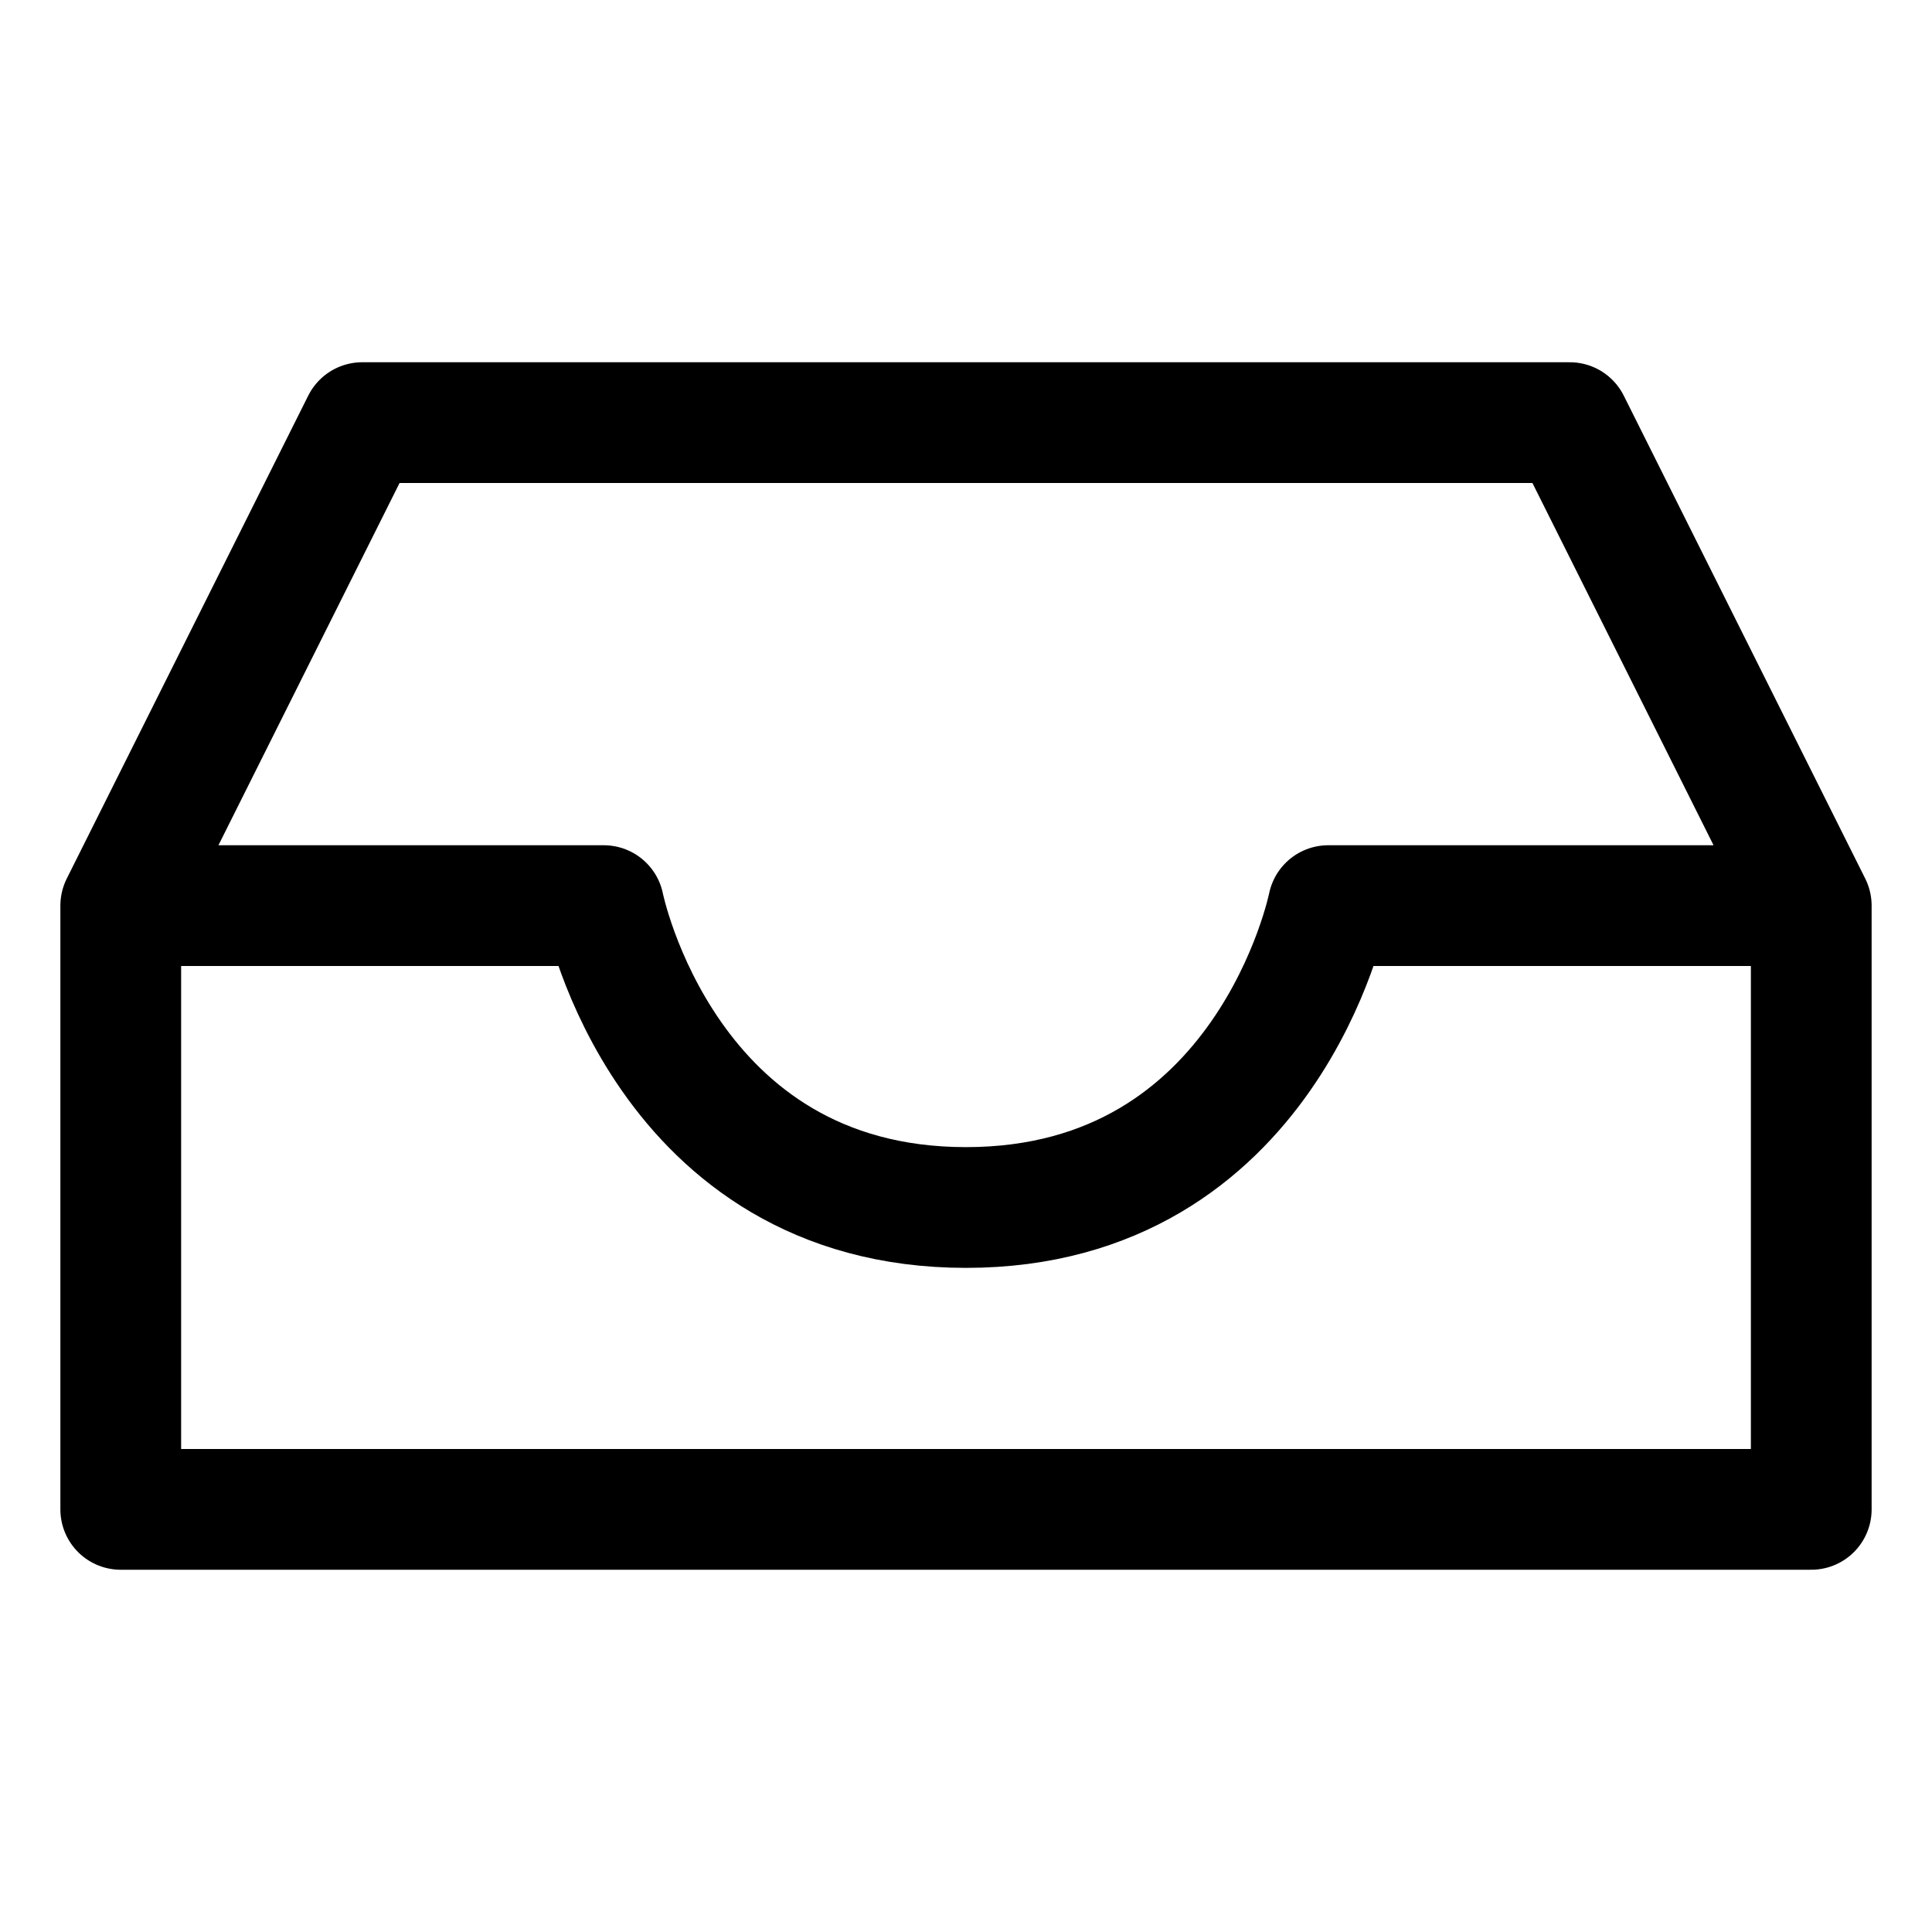
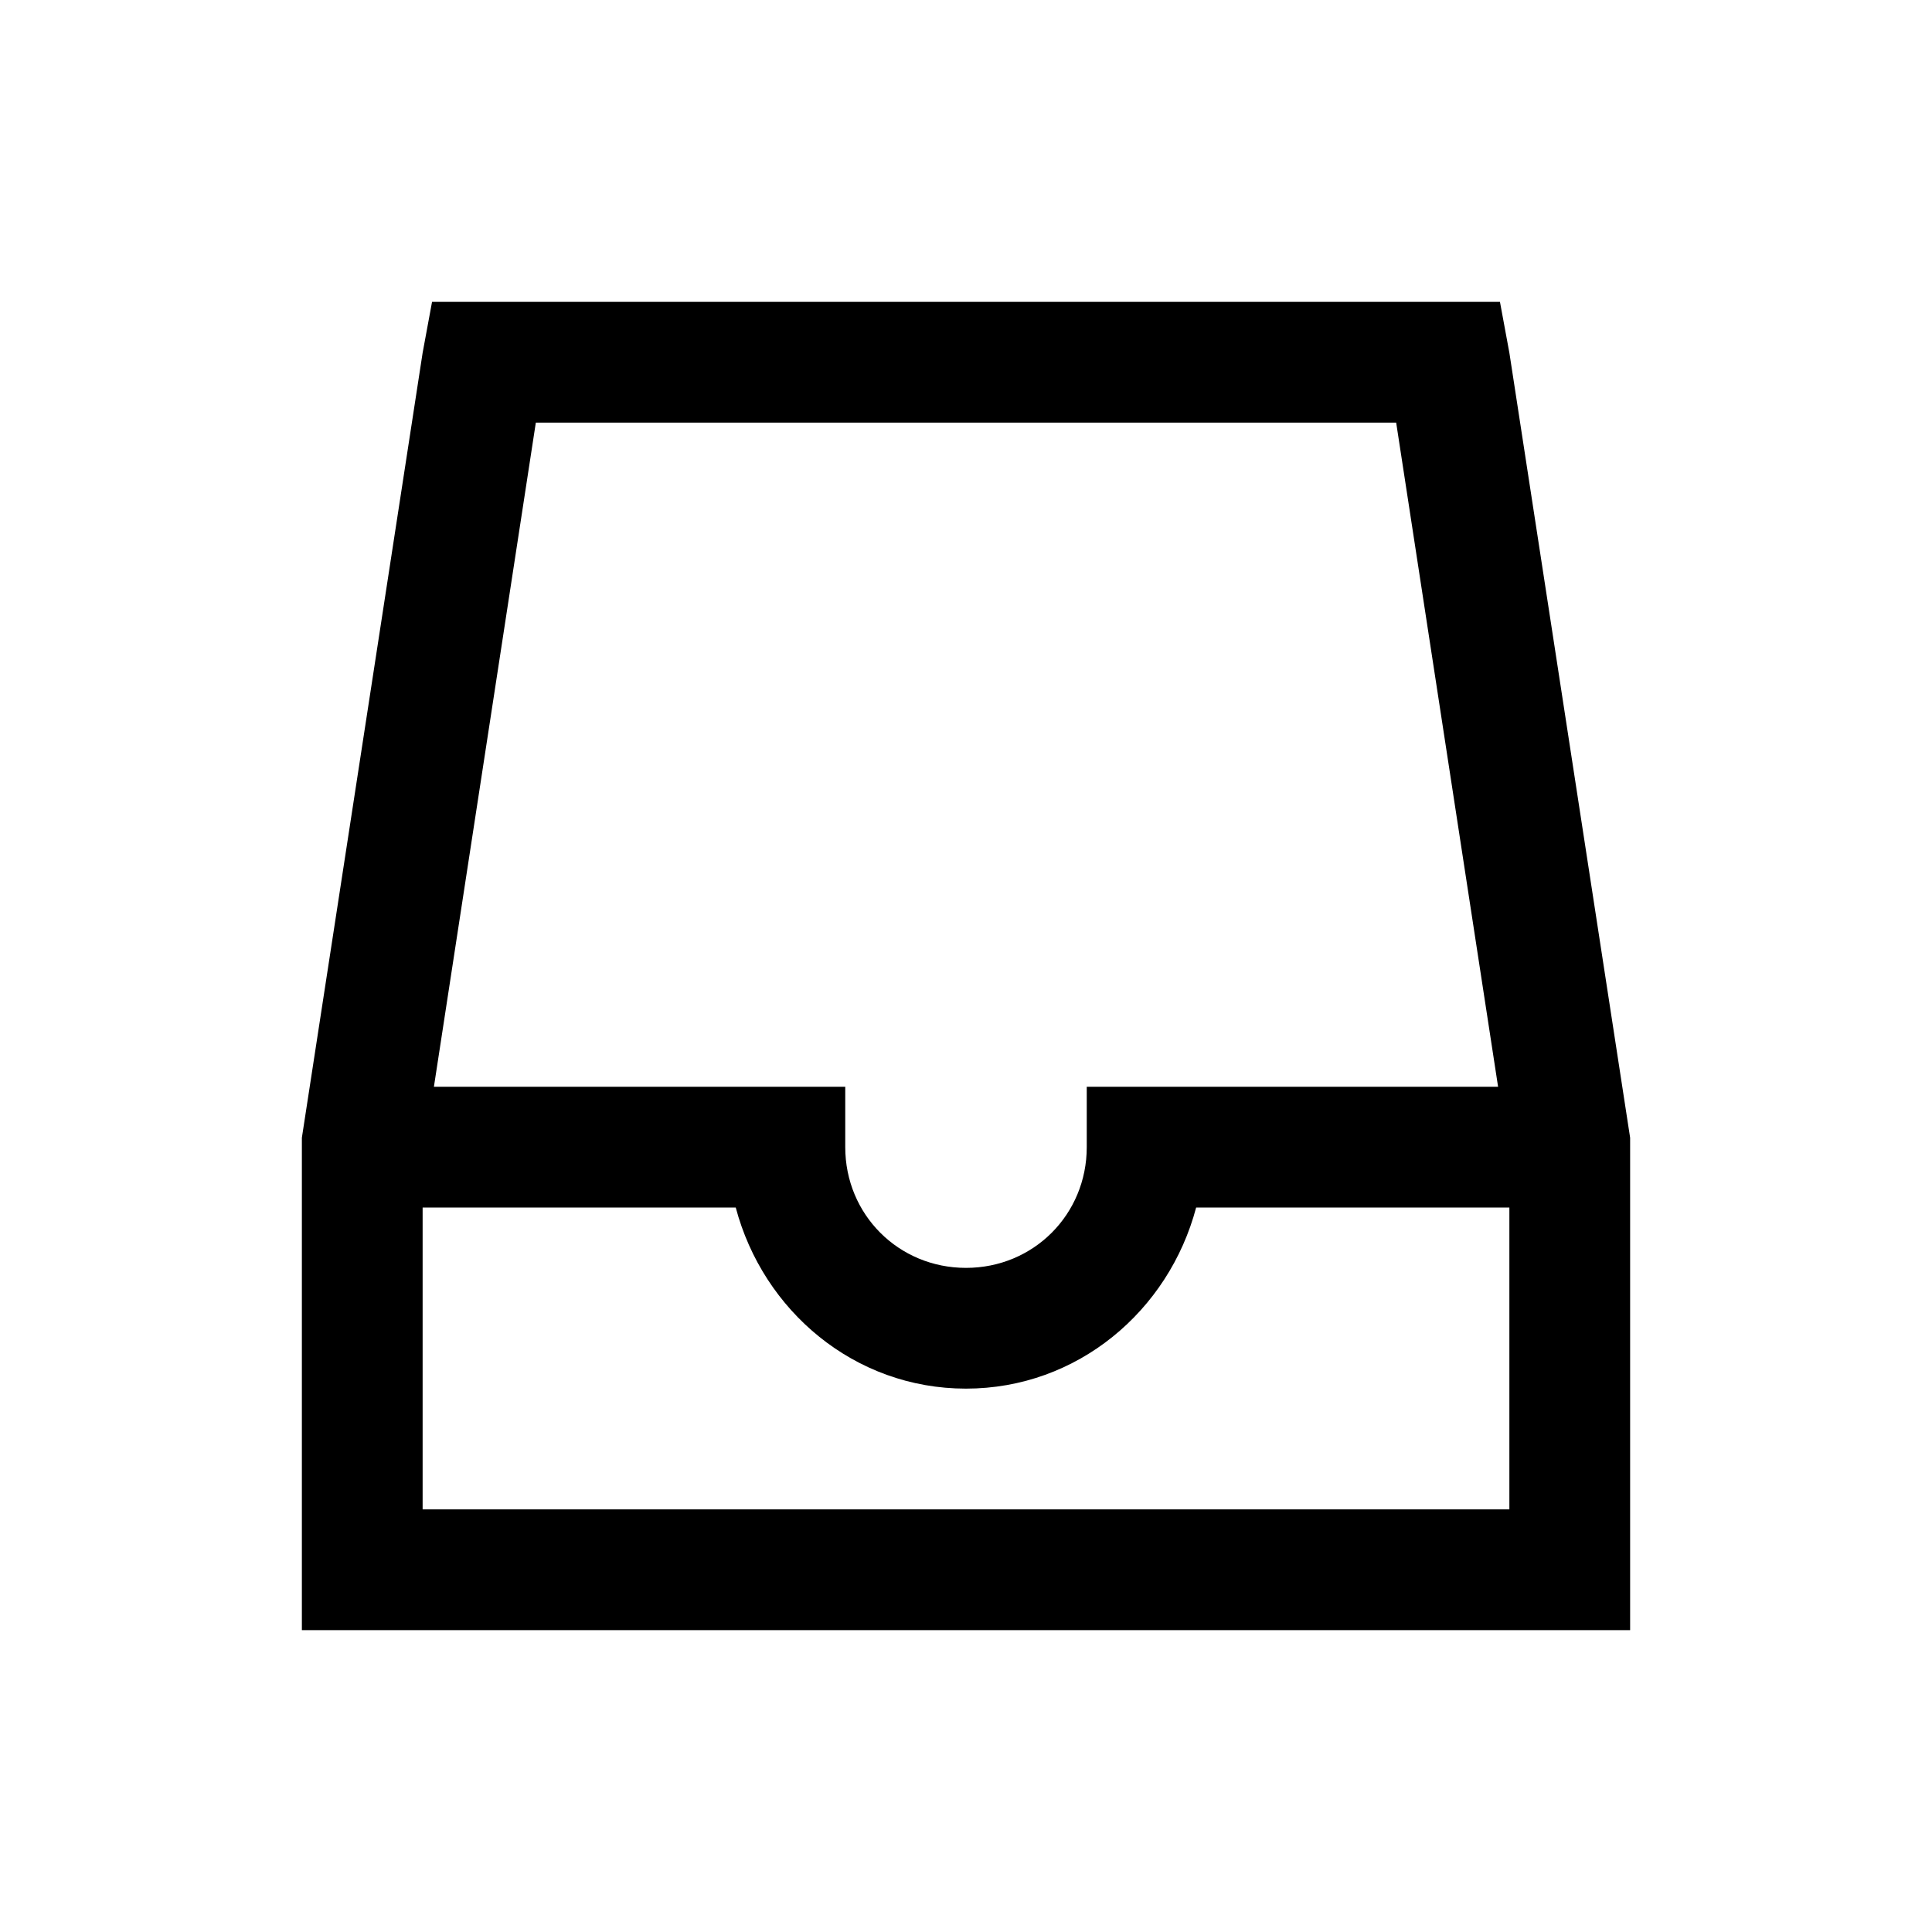
- <svg xmlns="http://www.w3.org/2000/svg" id="i-inbox" viewBox="0 0 32 32" width="32" height="32" fill="none" stroke="currentcolor" stroke-linecap="round" stroke-linejoin="round" stroke-width="2">
-   <path d="M2 15 L2 25 30 25 30 15 26 7 6 7 Z M2 15 L10 15 C10 15 11 20 16 20 21 20 22 15 22 15 L30 15" />
+ <svg xmlns="http://www.w3.org/2000/svg" version="1.1" width="32" height="32" viewBox="0 0 32 32">
+   <path d="M7.156 5h17.688l0.156 0.844 2 13v8.156h-22v-8.156l2-13zM8.875 7l-1.688 11h6.813v1c0 1.117 0.883 2 2 2s2-0.883 2-2v-1h6.813l-1.688-11h-14.25zM7 20v5h18v-5h-5.188c-0.453 1.711-1.966 3-3.813 3s-3.359-1.289-3.813-3h-5.188z" />
</svg>
